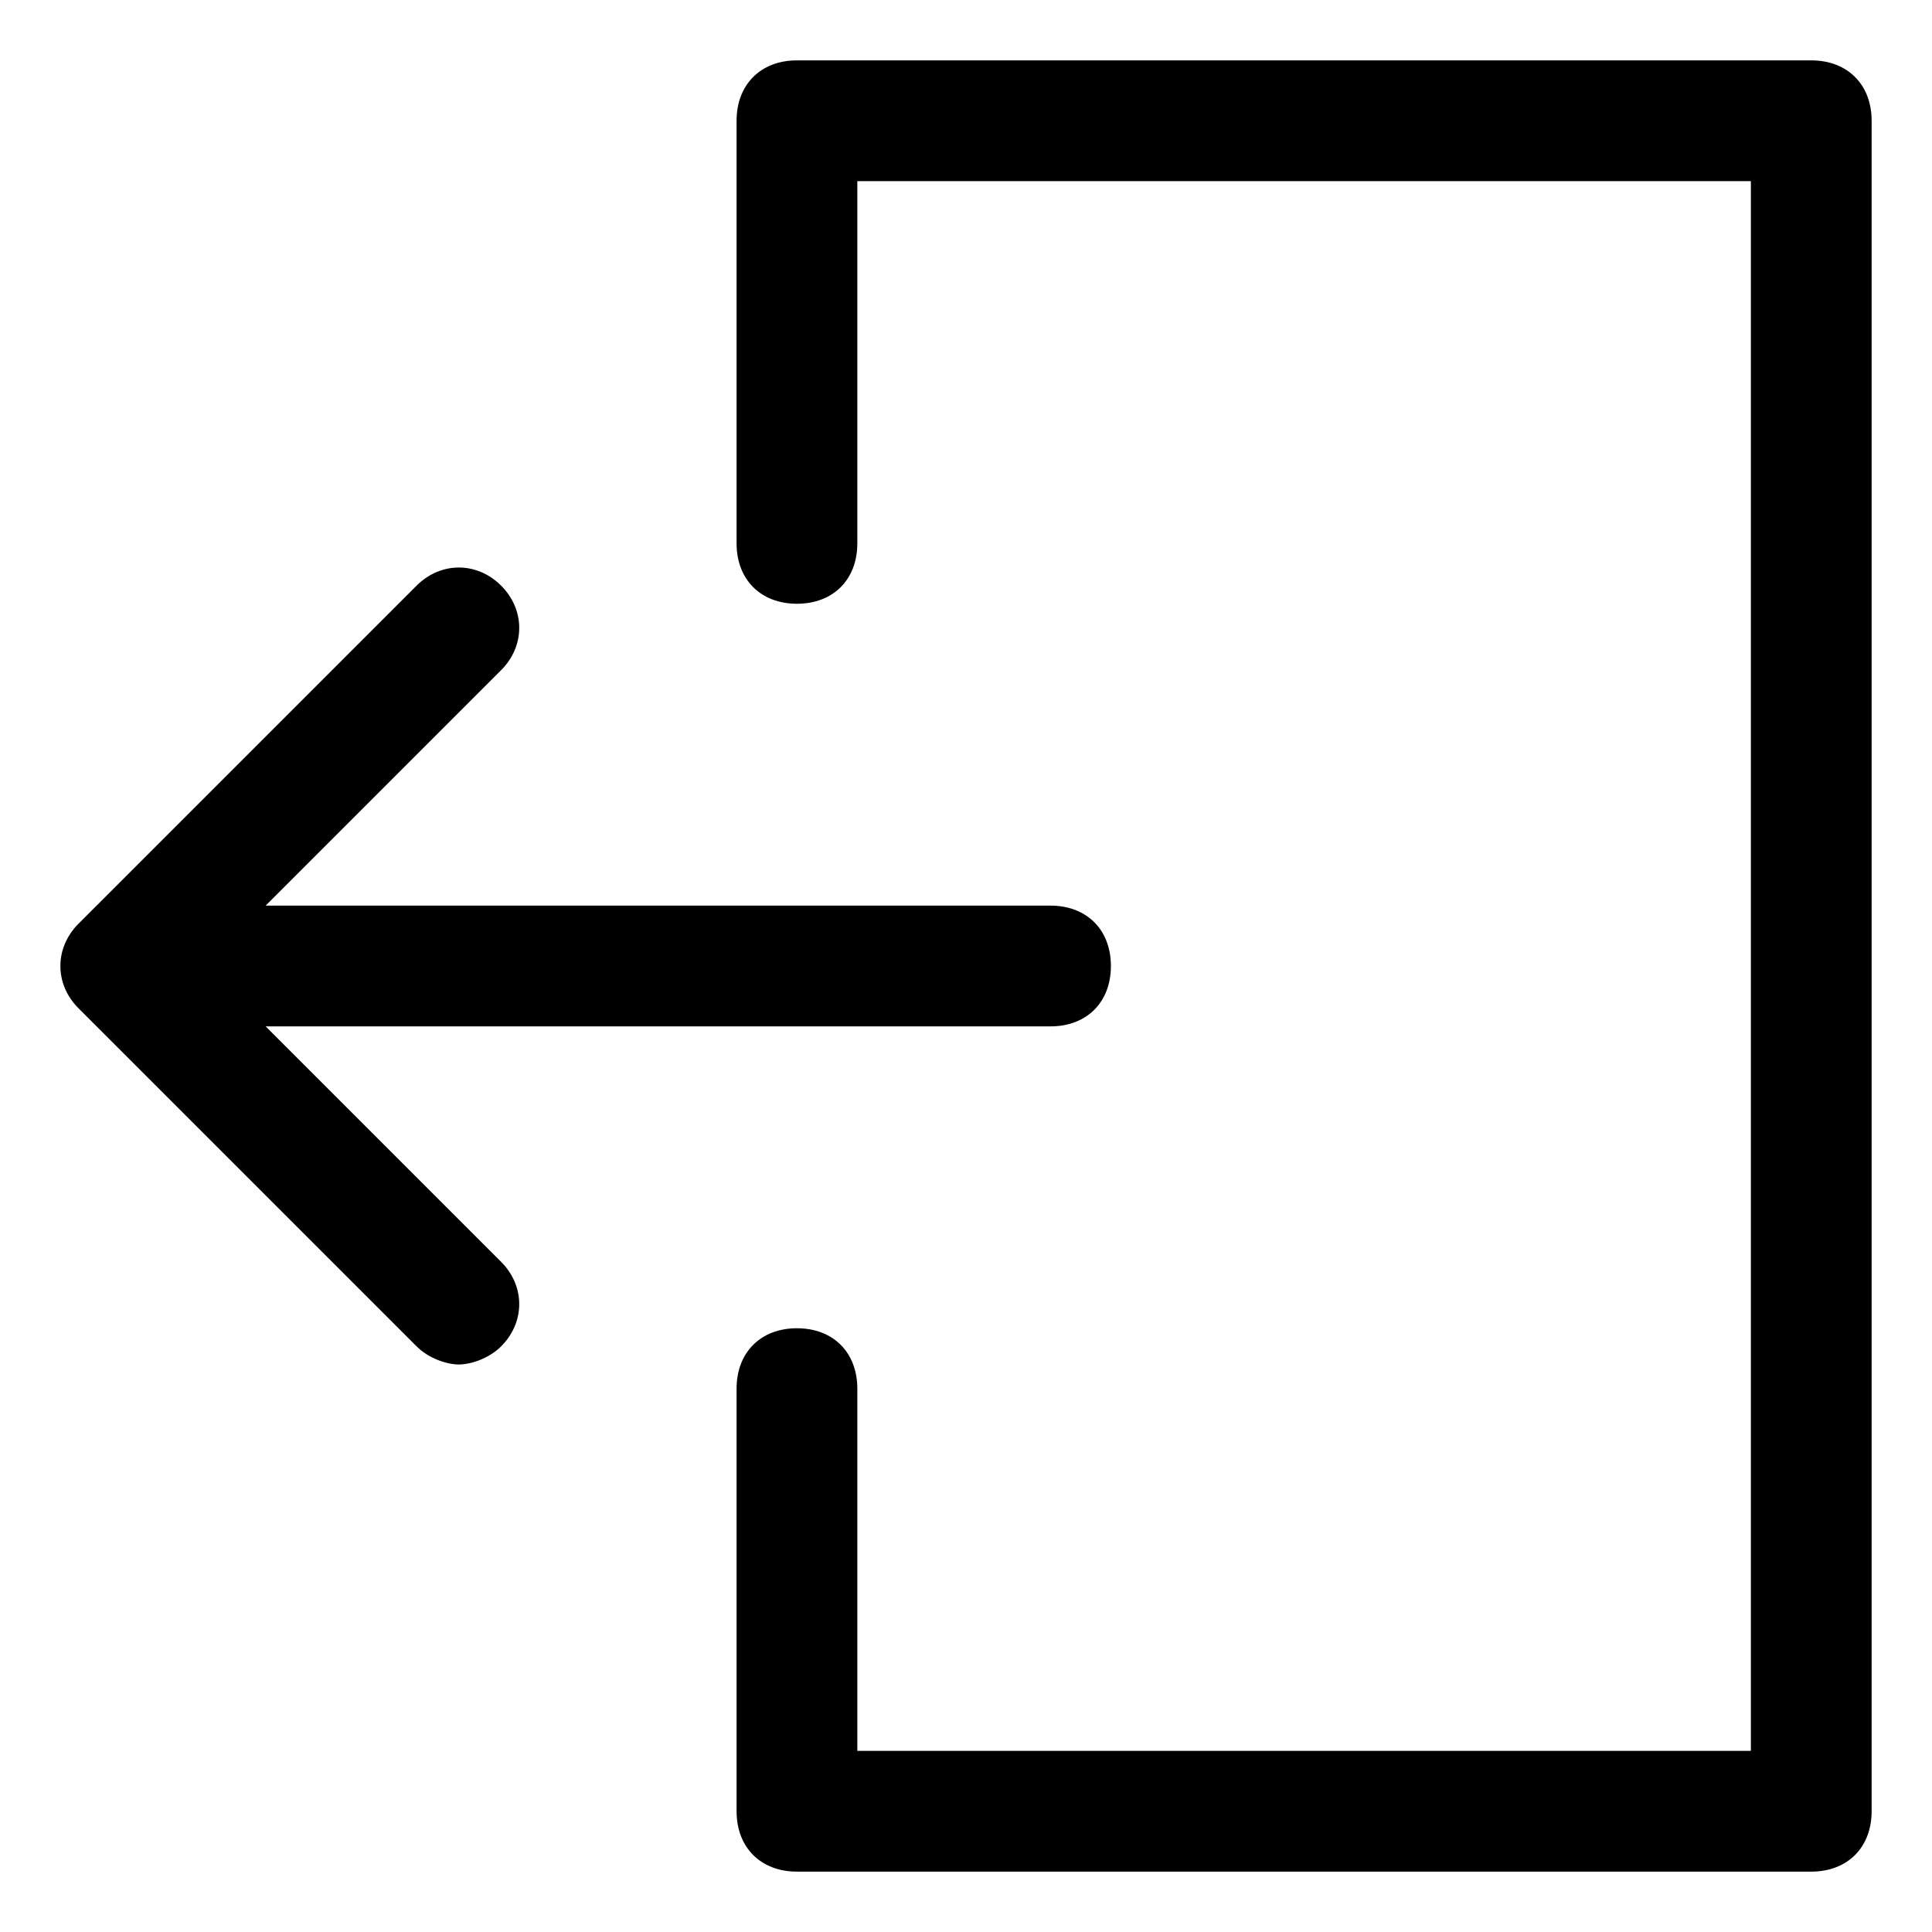
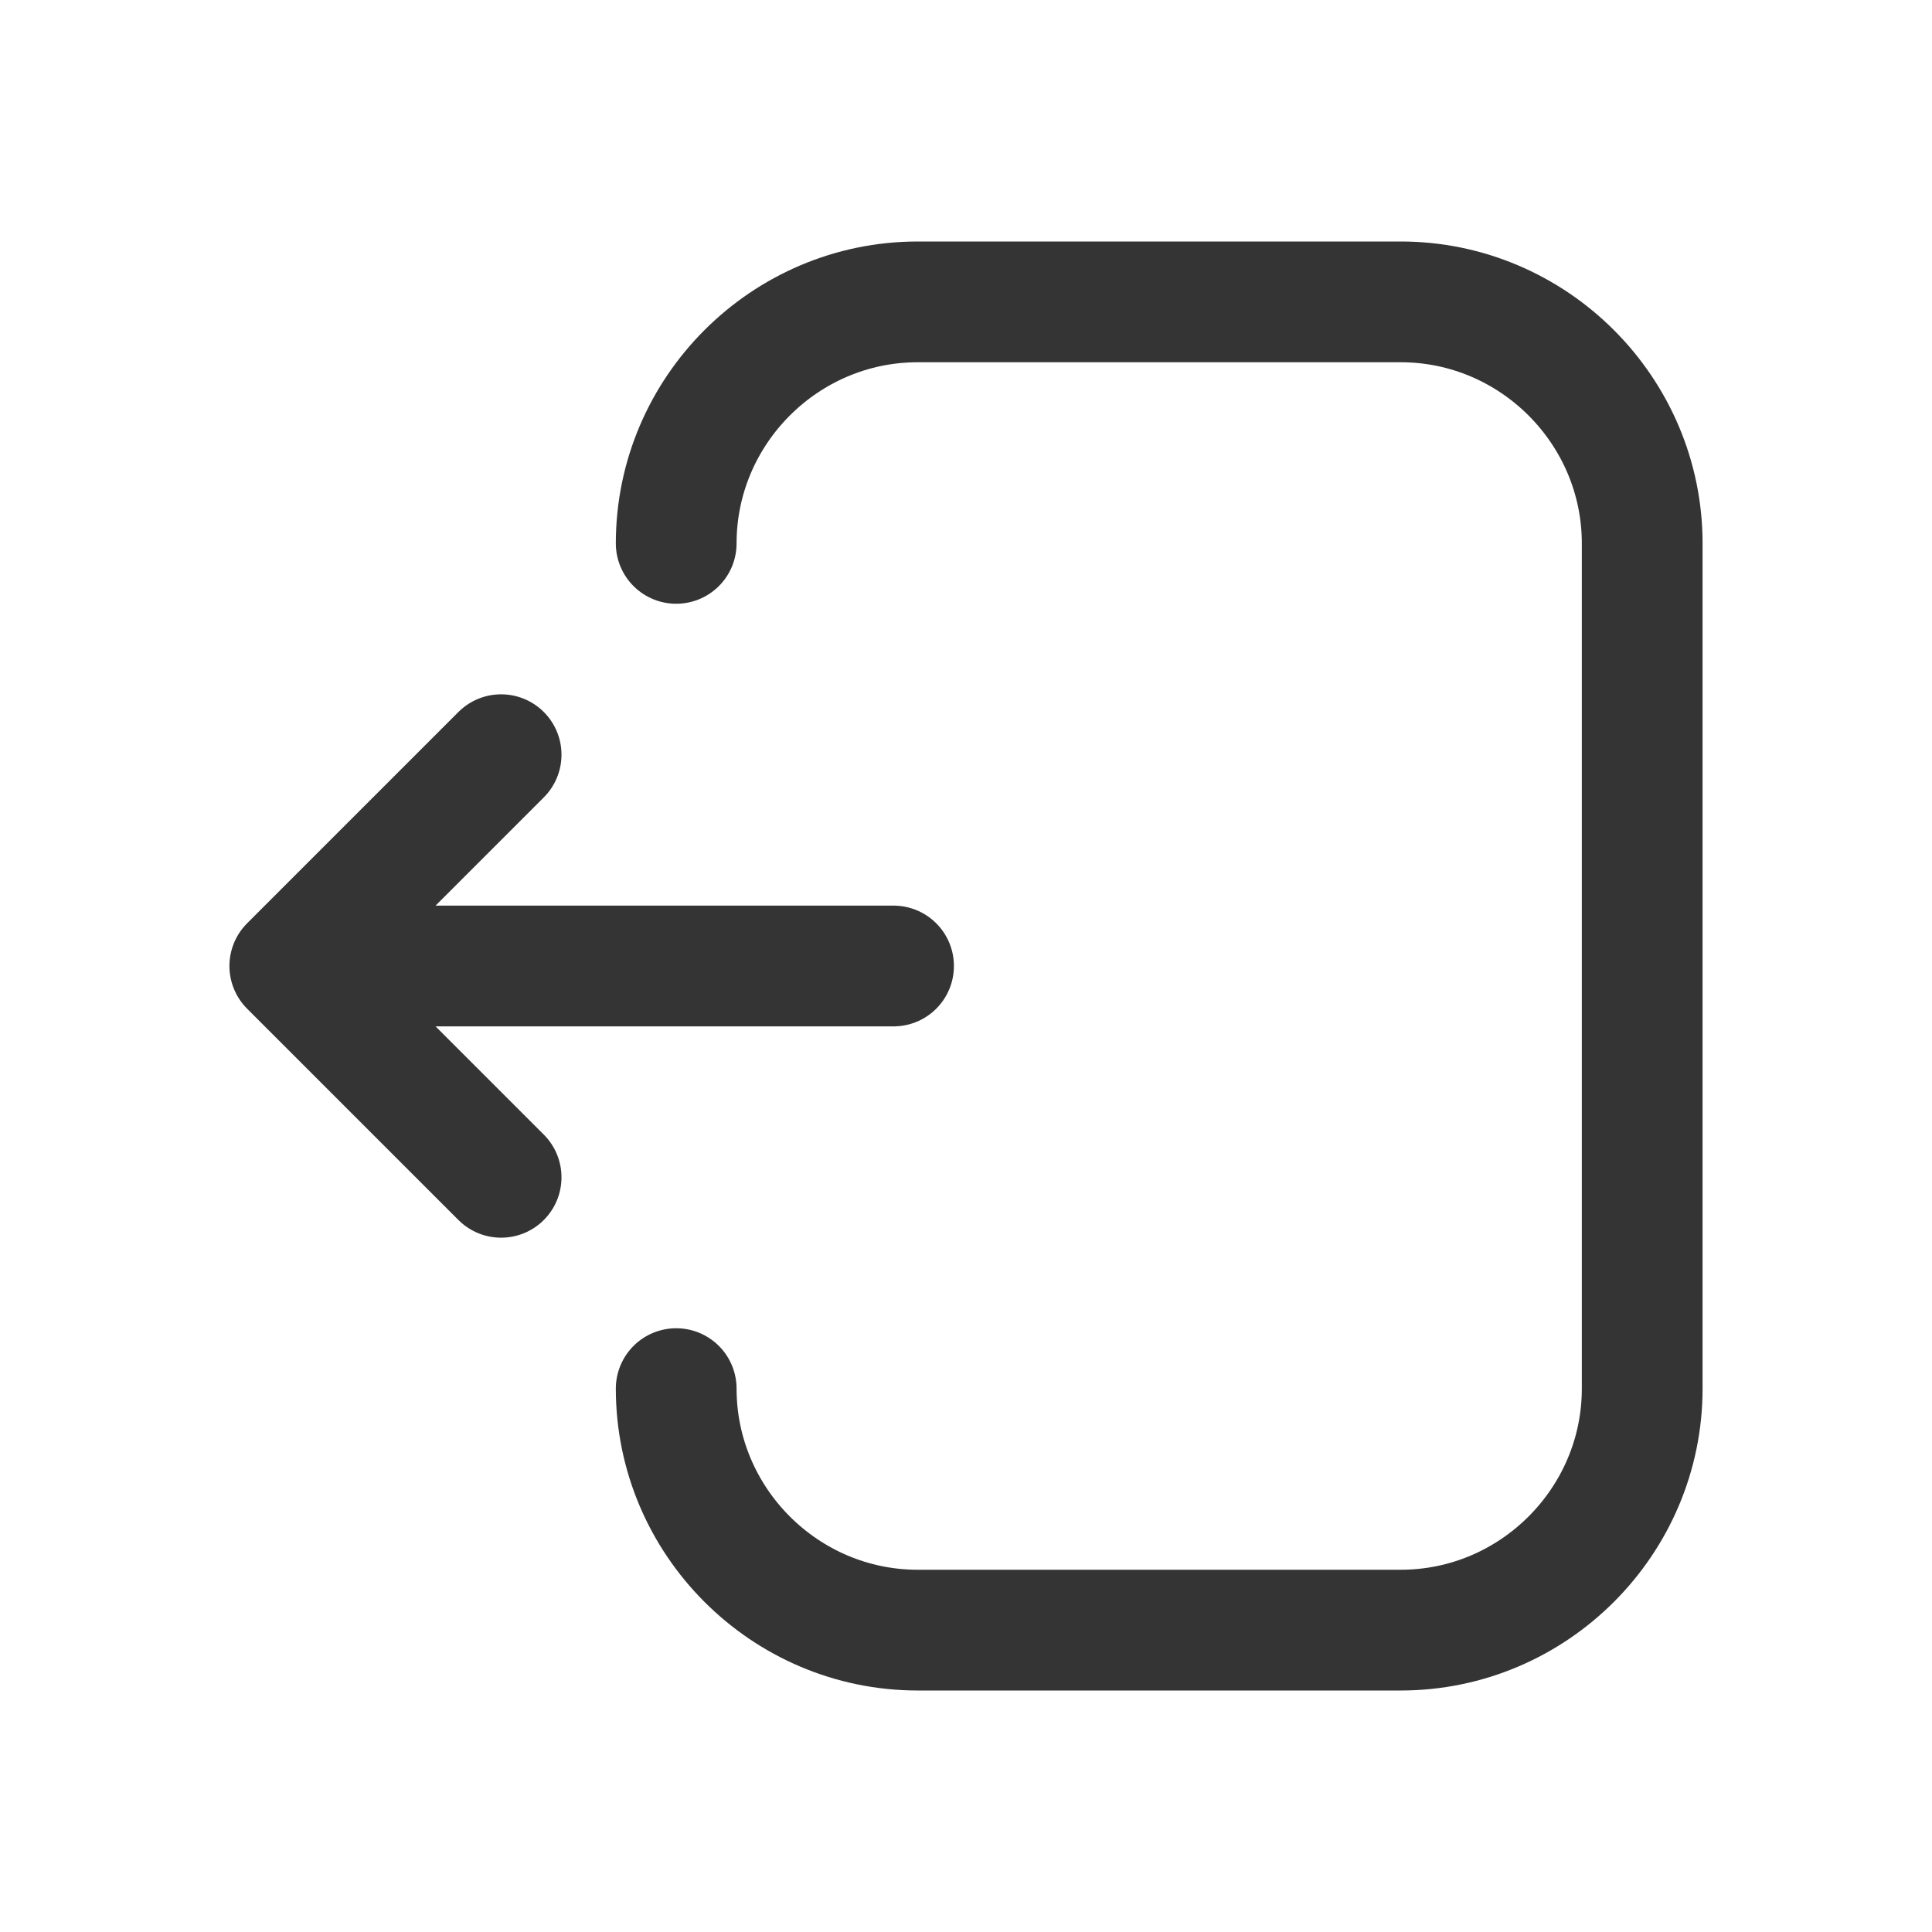
<svg xmlns="http://www.w3.org/2000/svg" width="32" height="32" viewBox="0 0 32 32" fill="none">
-   <path d="M4.4 17H17.4C18 17 18.4 16.6 18.4 16C18.4 15.4 18 15 17.4 15H4.4L8.3 11.1C8.7 10.7 8.7 10.1 8.3 9.7C7.9 9.3 7.3 9.3 6.9 9.7L1.3 15.3C0.9 15.7 0.9 16.3 1.3 16.7L6.9 22.3C7.1 22.5 7.4 22.6 7.6 22.6C7.8 22.6 8.1 22.5 8.3 22.3C8.7 21.9 8.7 21.3 8.3 20.9L4.4 17Z" fill="black" />
-   <path d="M30 1H13.2C12.6 1 12.2 1.4 12.2 2V9C12.2 9.6 12.6 10 13.2 10C13.8 10 14.2 9.6 14.2 9V3H29V29H14.2V23C14.2 22.4 13.8 22 13.2 22C12.6 22 12.2 22.4 12.2 23V30C12.2 30.6 12.6 31 13.2 31H30C30.6 31 31 30.6 31 30V2C31 1.4 30.6 1 30 1Z" fill="black" />
+   <path d="M14.8 16H4.8L8.3 19.5L4.8 16L8.3 12.5" stroke="#343434" stroke-width="2" stroke-miterlimit="10" stroke-linecap="round" stroke-linejoin="round" />
+   <path d="M11.2 23C11.2 25.2 13 27 15.2 27H23.2C25.4 27 27.2 25.2 27.2 23V9C27.2 6.8 25.4 5 23.2 5H15.2C13 5 11.2 6.8 11.2 9" stroke="#343434" stroke-width="2" stroke-miterlimit="10" stroke-linecap="round" stroke-linejoin="round" />
</svg>
